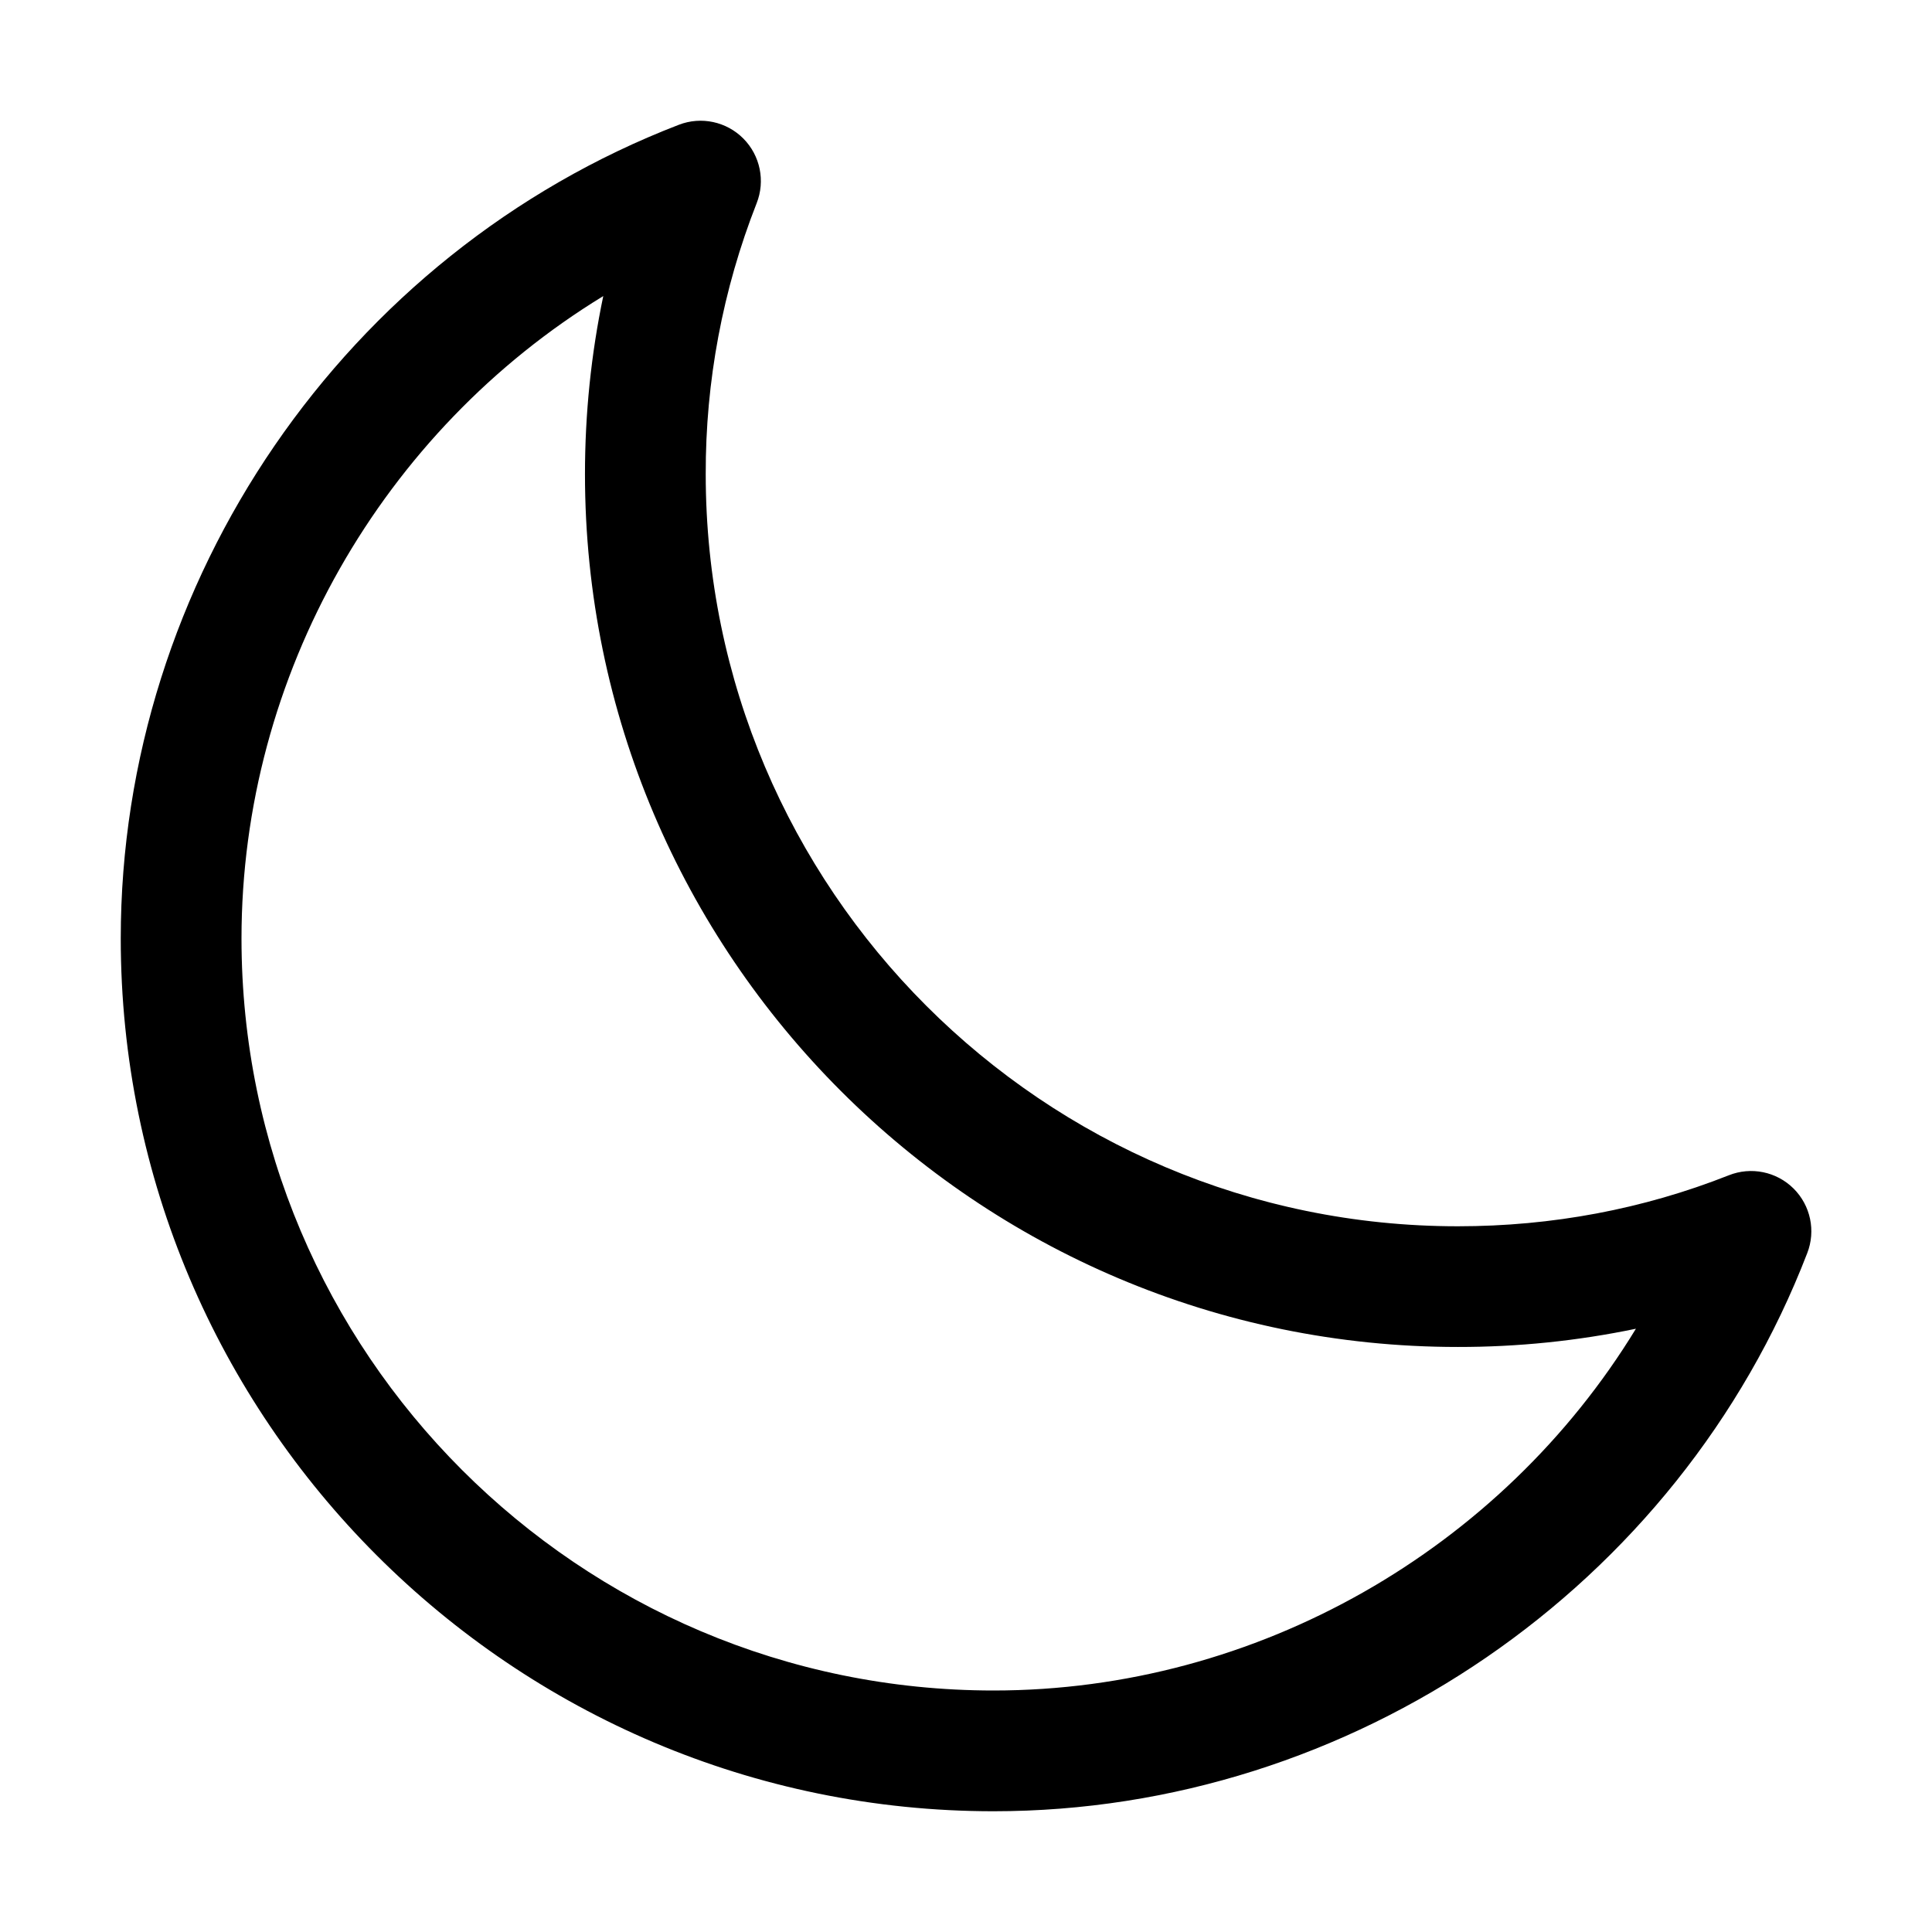
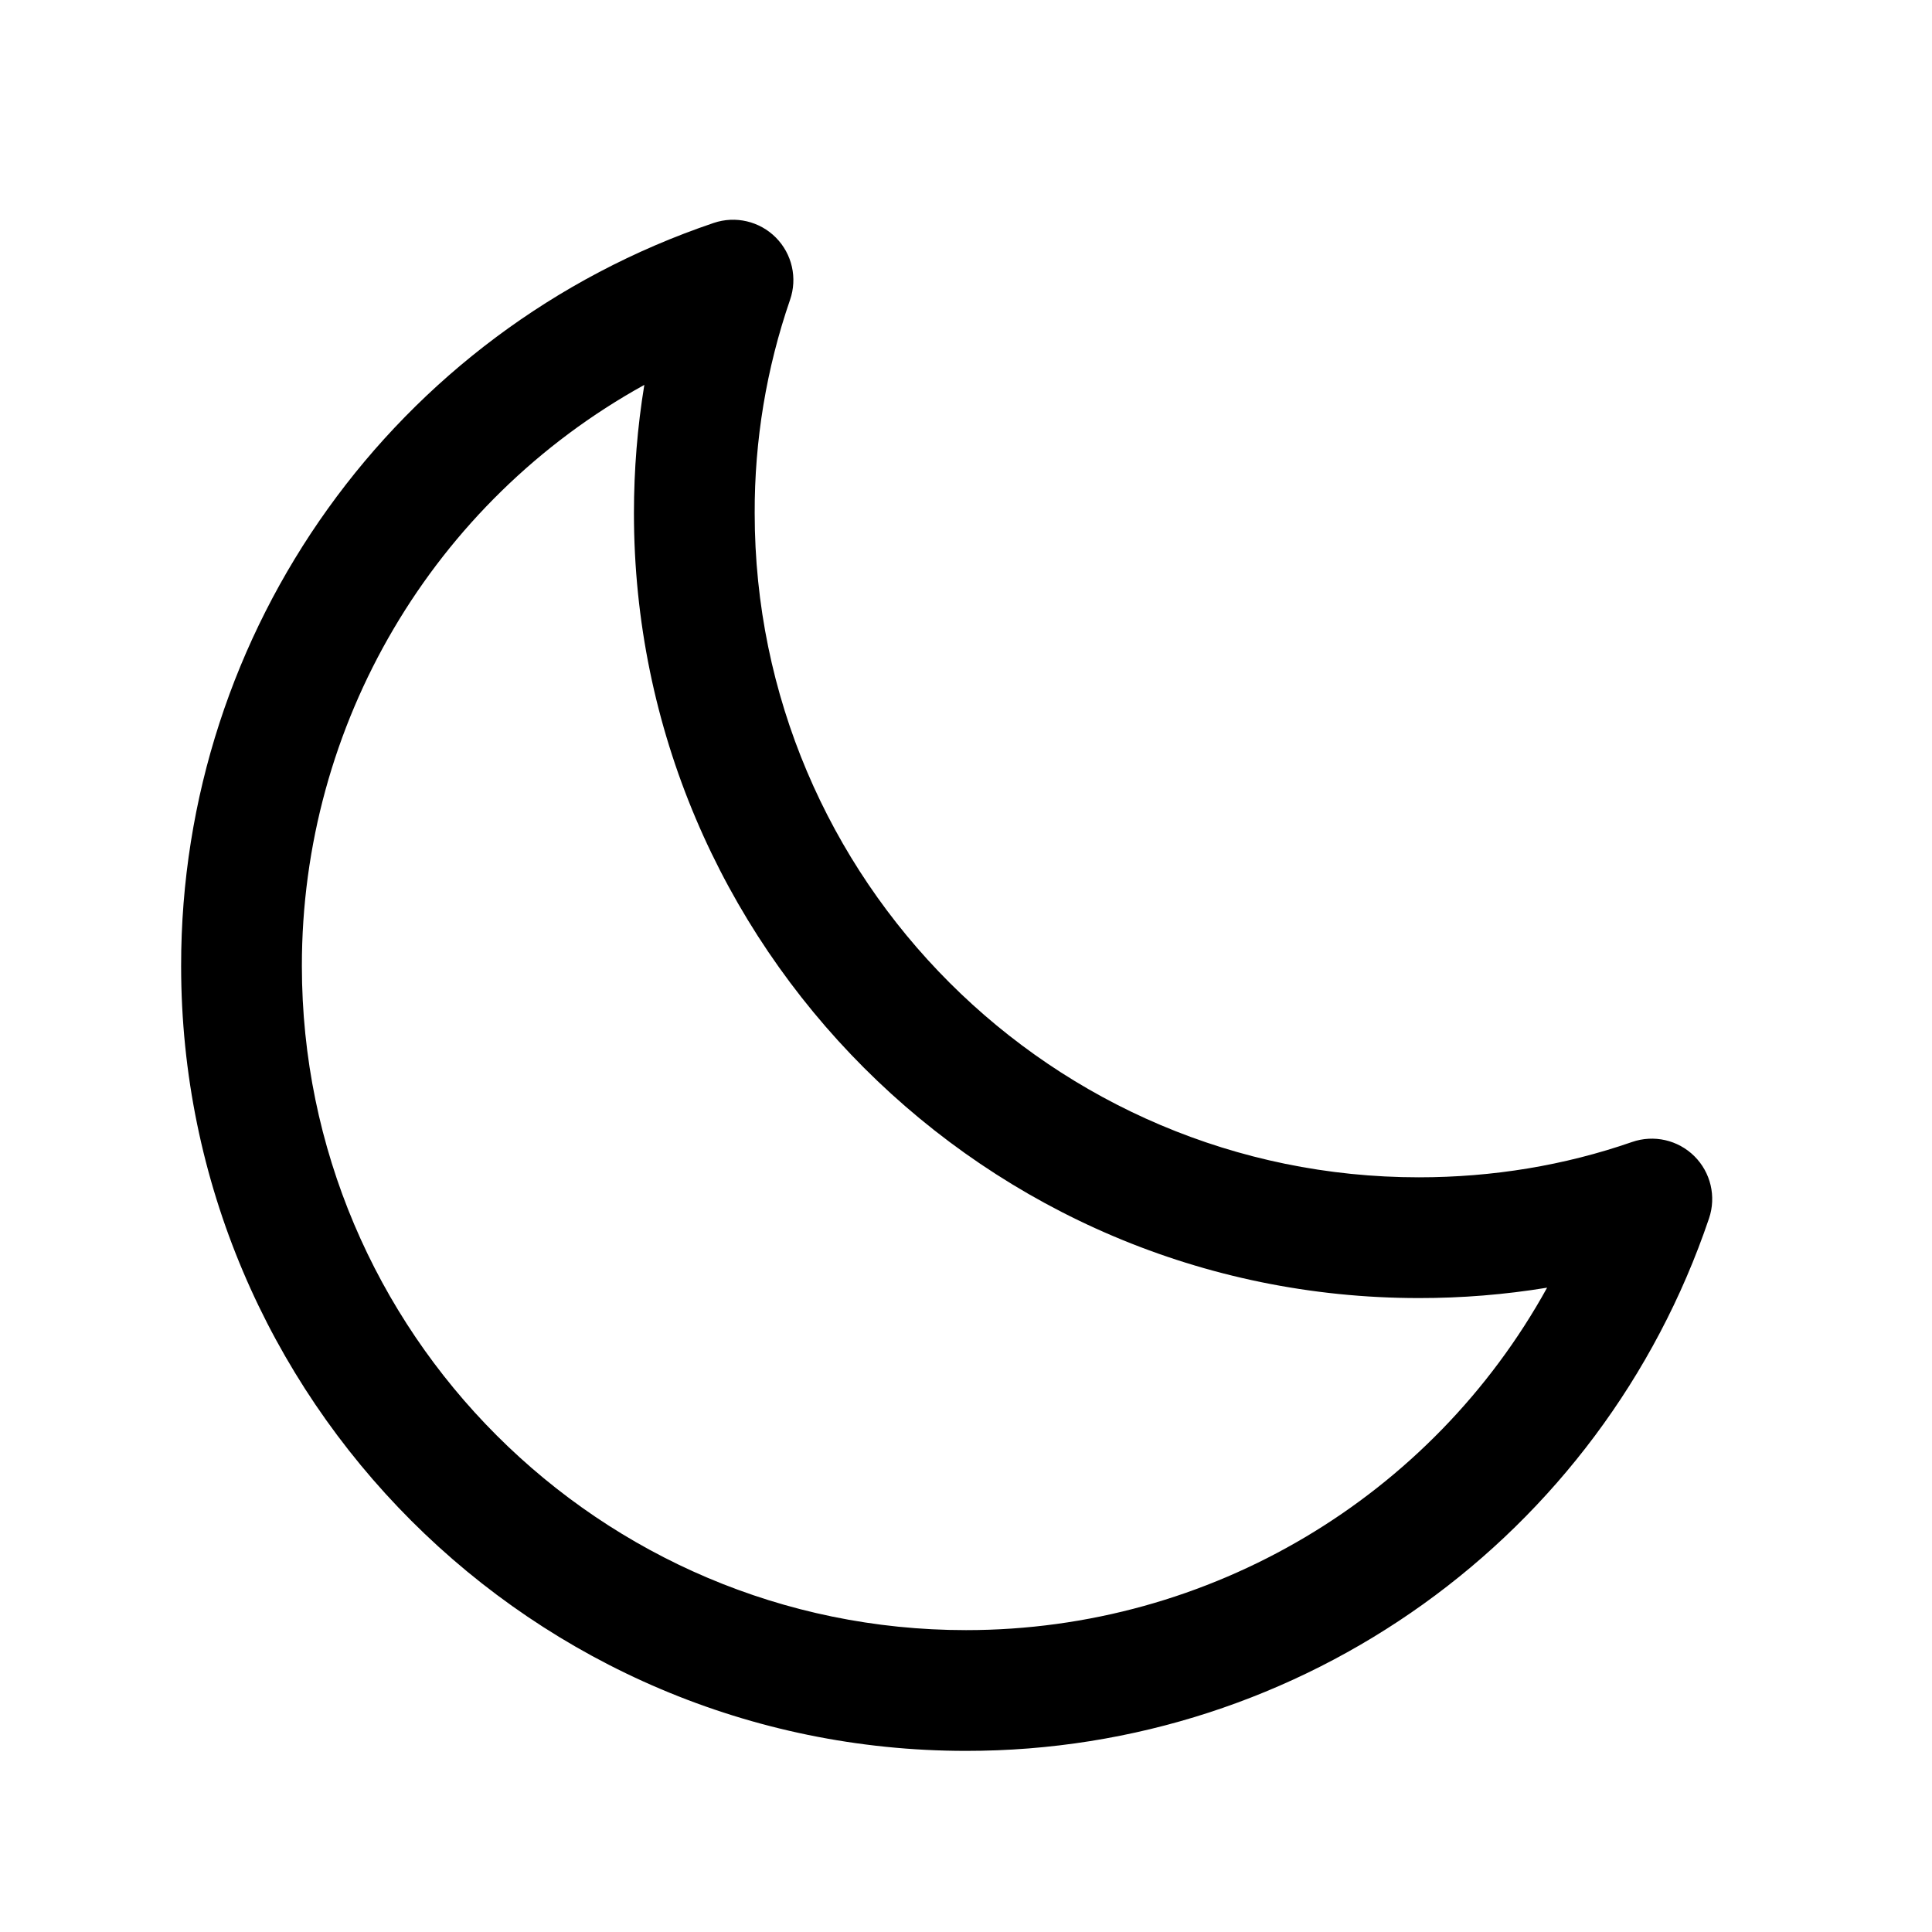
<svg xmlns="http://www.w3.org/2000/svg" viewBox="0 0 32 32">
-   <path d="M16.457 30C8.485 30 2 23.515 2 15.543c0-5.93 3.715-11.345 9.243-13.476a.999.999 0 0 1 1.289 1.3 12.185 12.185 0 0 0-.843 4.487c0 6.869 5.588 12.457 12.457 12.457 1.56 0 3.07-.284 4.487-.844a.998.998 0 0 1 1.3 1.29C27.802 26.285 22.387 30 16.456 30ZM9.992 4.904C6.338 7.134 4 11.177 4 15.544 4 22.412 9.588 28 16.457 28c4.367 0 8.41-2.338 10.639-5.992a14.39 14.39 0 0 1-2.95.302c-7.971 0-14.457-6.485-14.457-14.456 0-1.003.102-1.989.303-2.95Z" />
+   <path d="M16 29C8.832 29 3 23.168 3 16a12.98 12.98 0 0 1 8.82-12.307.999.999 0 0 1 1.265 1.275A10.735 10.735 0 0 0 12.5 8.5c0 6.065 4.935 11 11 11 1.226 0 2.414-.197 3.532-.585a1 1 0 0 1 1.275 1.265A12.981 12.981 0 0 1 16 29ZM10.672 6.375A10.985 10.985 0 0 0 5 16c0 6.065 4.935 11 11 11 4.056 0 7.718-2.216 9.625-5.672a13.01 13.01 0 0 1-2.125.172c-7.168 0-13-5.832-13-13 0-.72.058-1.43.172-2.125Z" />
</svg>
